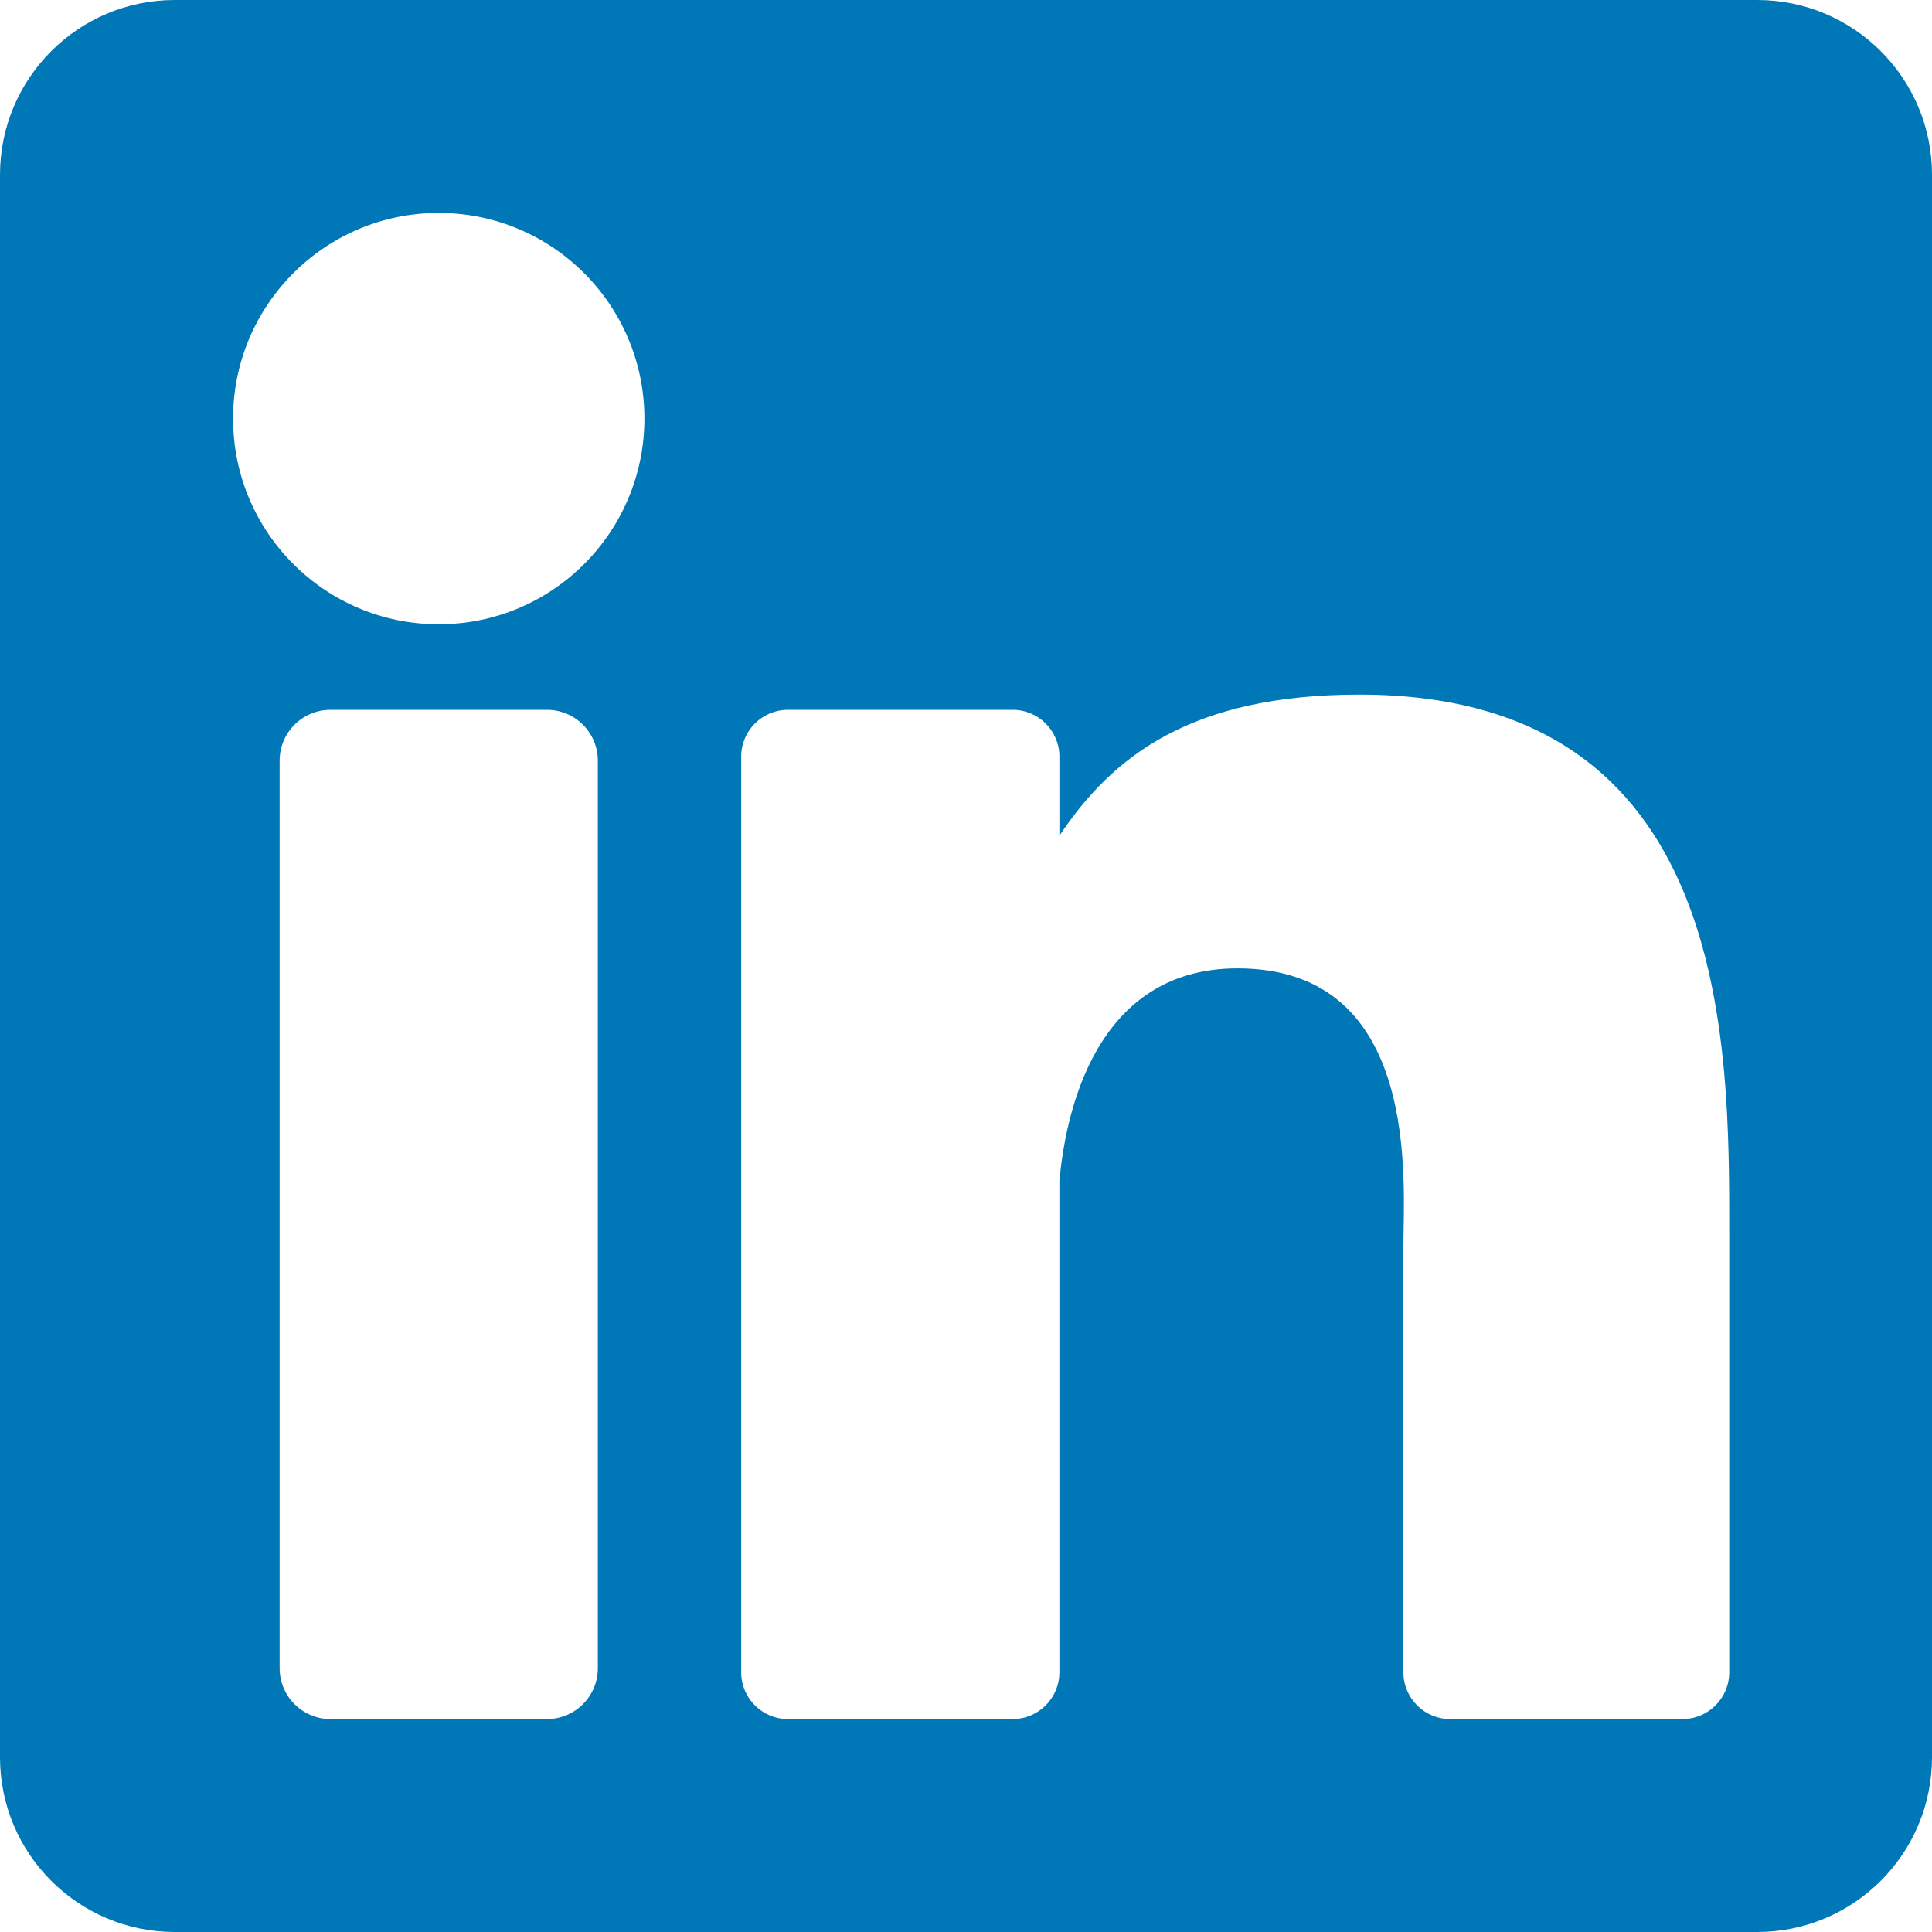
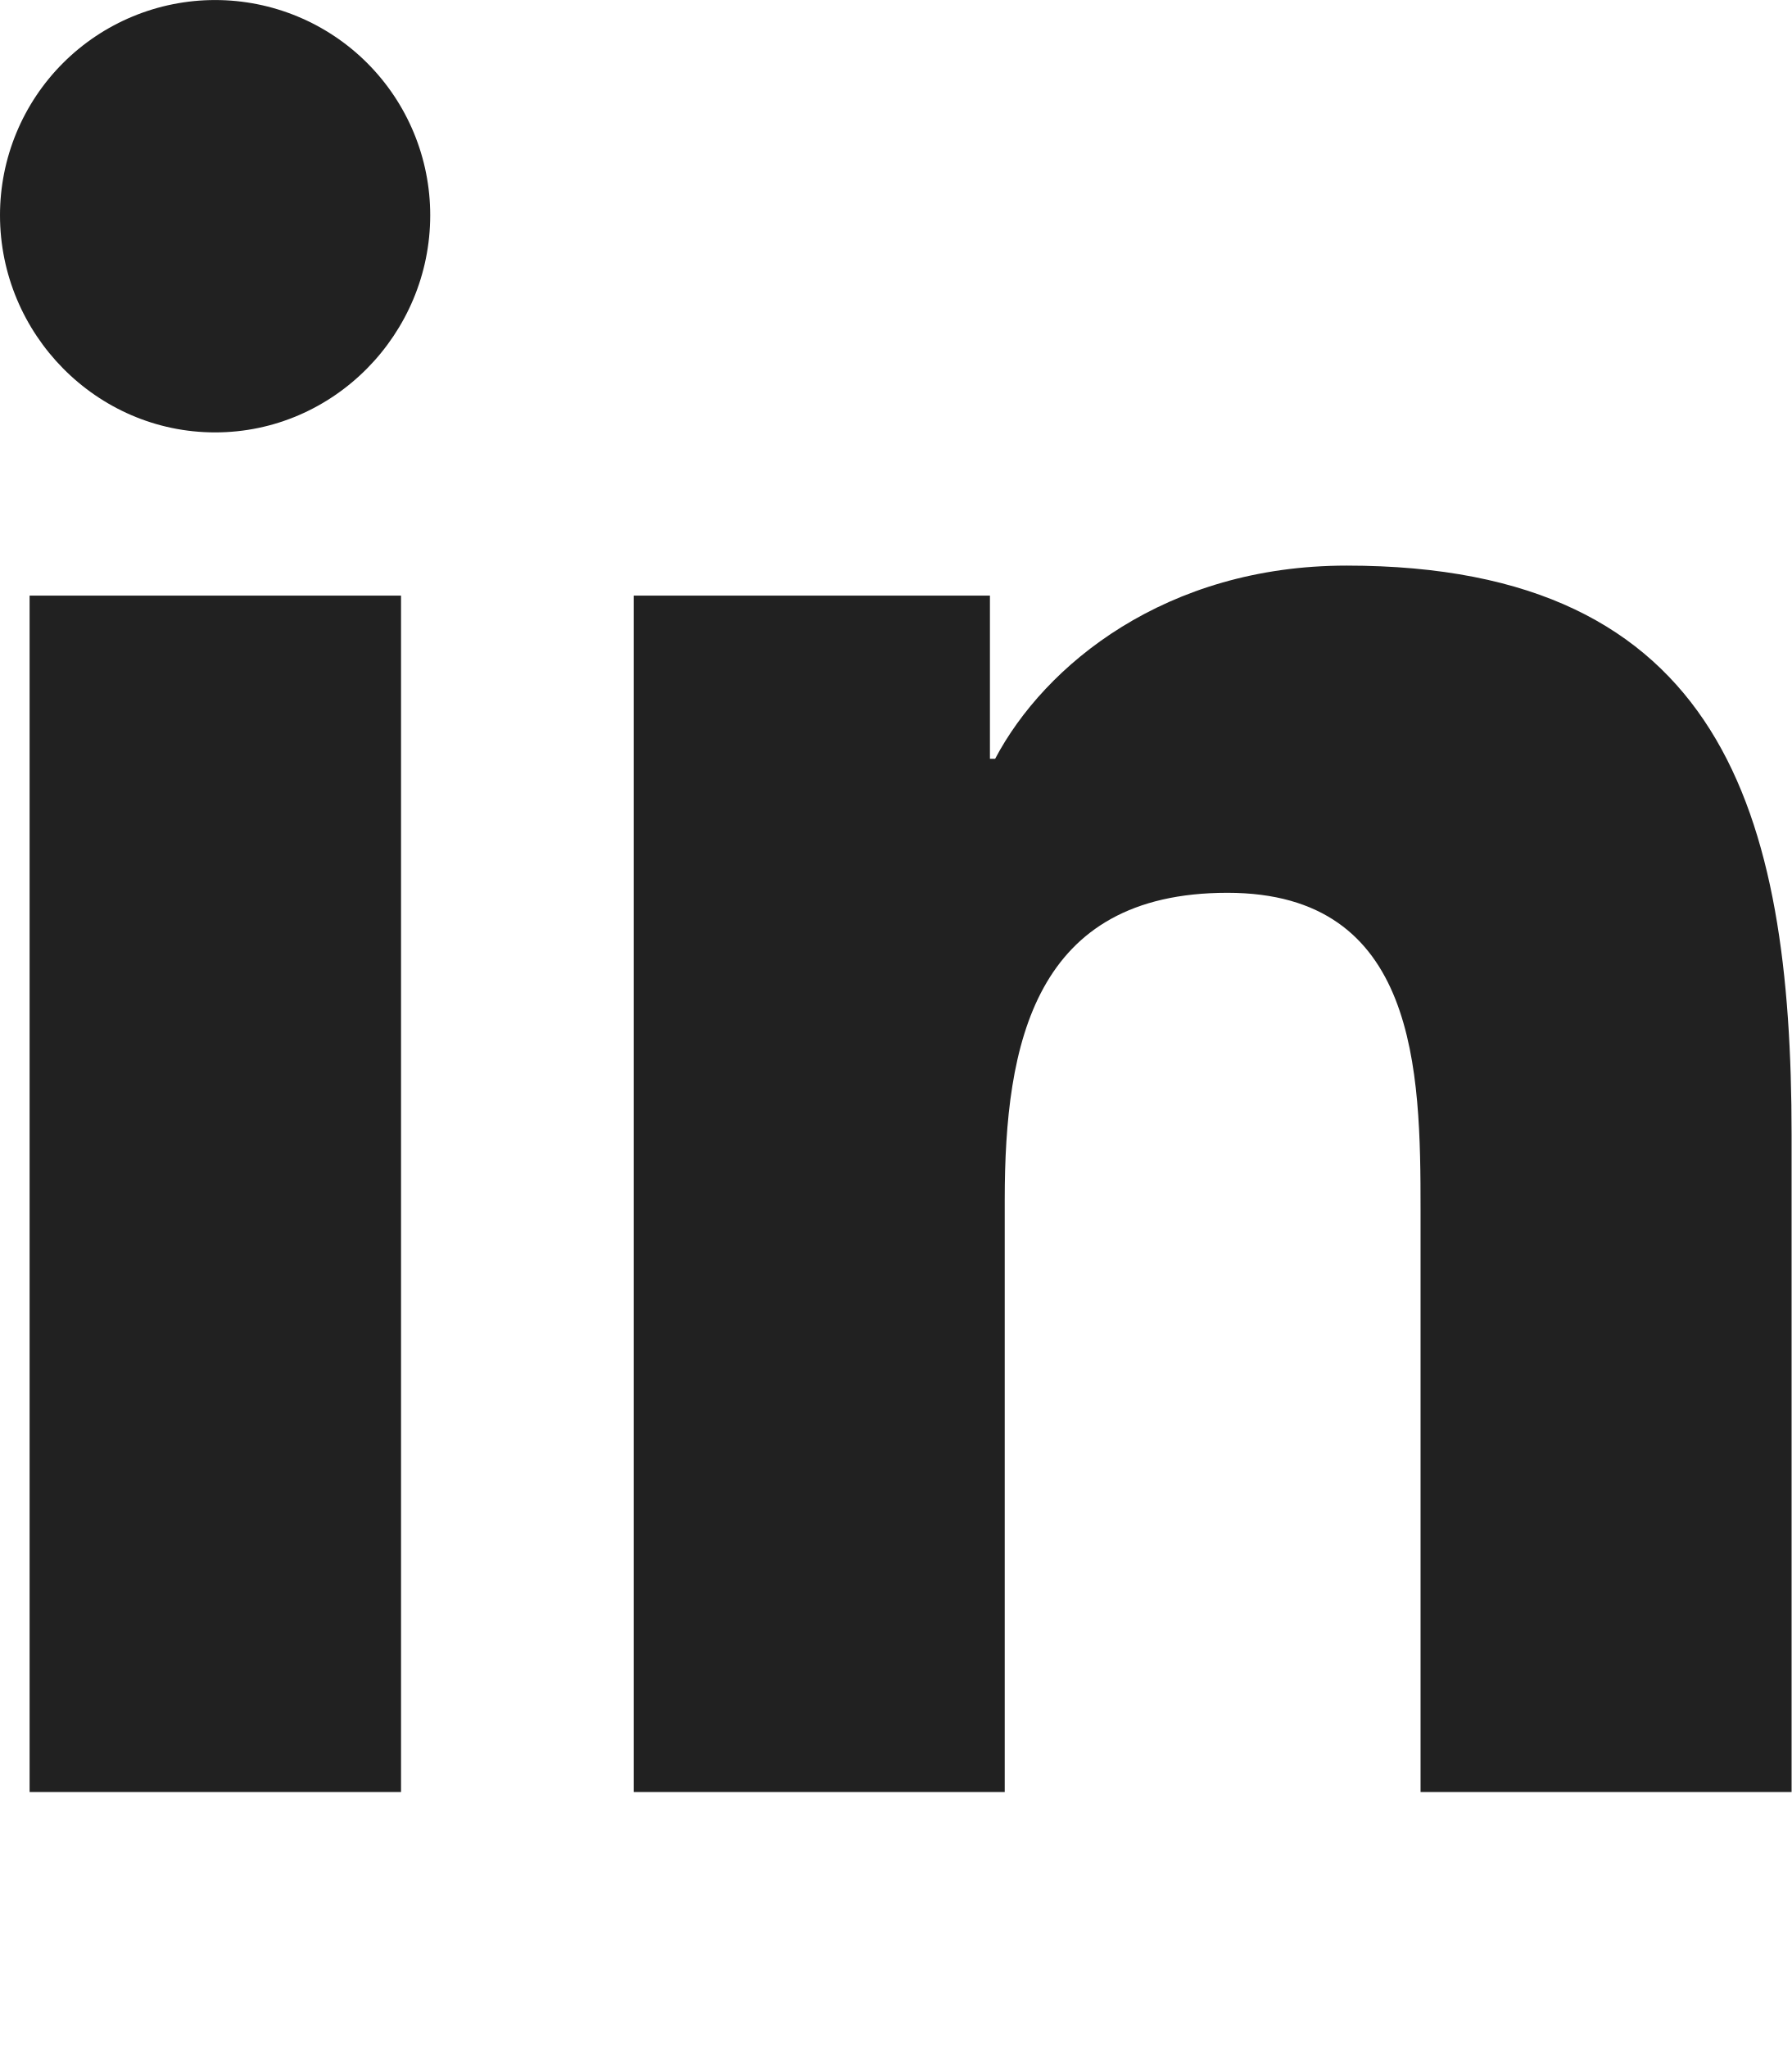
- <svg xmlns="http://www.w3.org/2000/svg" version="1.1" id="Layer_1" x="0px" y="0px" viewBox="0 0 382 382" style="enable-background:new 0 0 382 382;" xml:space="preserve">
-   <path style="fill:#0077B7;" d="M347.445,0H34.555C15.471,0,0,15.471,0,34.555v312.889C0,366.529,15.471,382,34.555,382h312.889  C366.529,382,382,366.529,382,347.444V34.555C382,15.471,366.529,0,347.445,0z M118.207,329.844c0,5.554-4.502,10.056-10.056,10.056  H65.345c-5.554,0-10.056-4.502-10.056-10.056V150.403c0-5.554,4.502-10.056,10.056-10.056h42.806  c5.554,0,10.056,4.502,10.056,10.056V329.844z M86.748,123.432c-22.459,0-40.666-18.207-40.666-40.666S64.289,42.1,86.748,42.1  s40.666,18.207,40.666,40.666S109.208,123.432,86.748,123.432z M341.91,330.654c0,5.106-4.14,9.246-9.246,9.246H286.73  c-5.106,0-9.246-4.14-9.246-9.246v-84.168c0-12.556,3.683-55.021-32.813-55.021c-28.309,0-34.051,29.066-35.204,42.11v97.079  c0,5.106-4.139,9.246-9.246,9.246h-44.426c-5.106,0-9.246-4.14-9.246-9.246V149.593c0-5.106,4.14-9.246,9.246-9.246h44.426  c5.106,0,9.246,4.14,9.246,9.246v15.655c10.497-15.753,26.097-27.912,59.312-27.912c73.552,0,73.131,68.716,73.131,106.472  L341.91,330.654L341.91,330.654z" />
-   <g>
- </g>
-   <g>
- </g>
-   <g>
- </g>
-   <g>
- </g>
-   <g>
- </g>
-   <g>
- </g>
-   <g>
- </g>
-   <g>
- </g>
-   <g>
- </g>
-   <g>
- </g>
-   <g>
- </g>
-   <g>
- </g>
-   <g>
- </g>
-   <g>
- </g>
-   <g>
- </g>
+ <svg xmlns="http://www.w3.org/2000/svg" width="448" height="512" viewBox="0 0 448 512" fill="none">
+   <path d="M100.28 448H7.4V148.9H100.28V448ZM53.79 108.1C24.09 108.1 0 83.5 0 53.8C2.1258e-07 39.534 5.667 25.852 15.755 15.764C25.842 5.677 39.524 0.01 53.79 0.01C68.056 0.01 81.738 5.677 91.825 15.764C101.913 25.852 107.58 39.534 107.58 53.8C107.58 83.5 83.48 108.1 53.79 108.1ZM447.9 448H355.22V302.4C355.22 267.7 354.52 223.2 306.93 223.2C258.64 223.2 251.24 260.9 251.24 299.9V448H158.46V148.9H247.54V189.7H248.84C261.24 166.2 291.53 141.4 336.72 141.4C430.72 141.4 448 203.3 448 283.7V448H447.9Z" fill="#212121" />
</svg>
